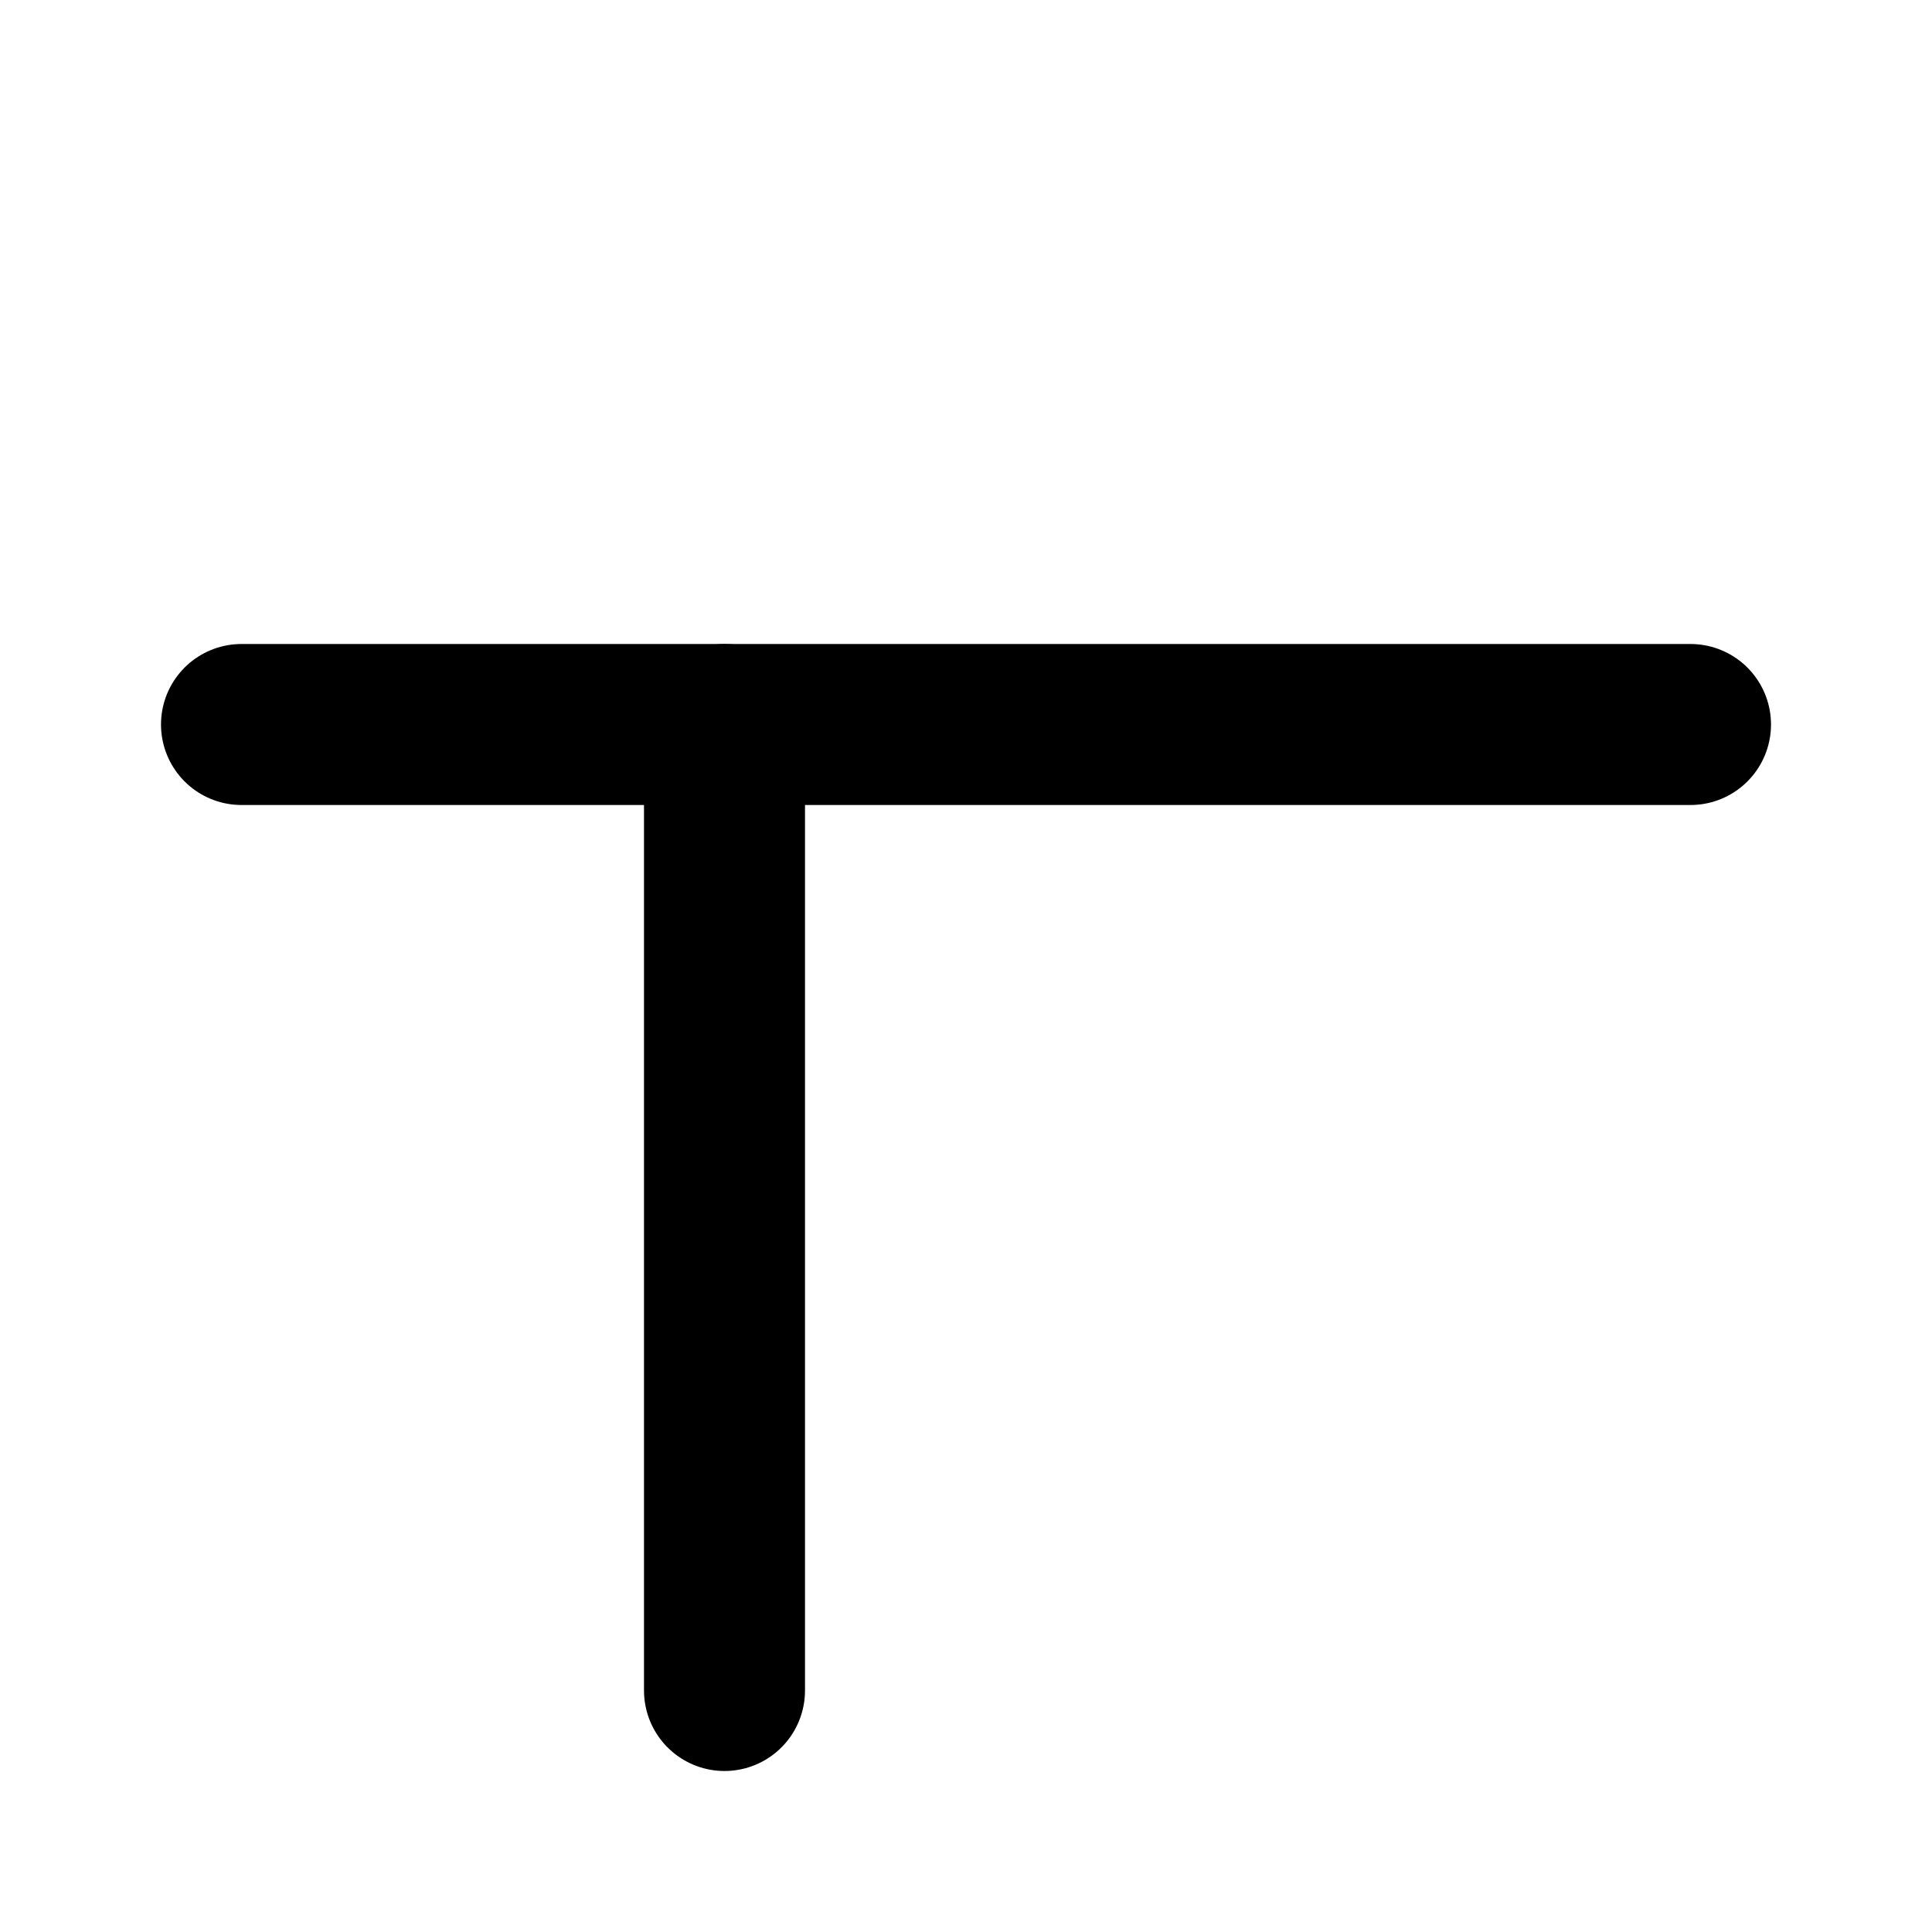
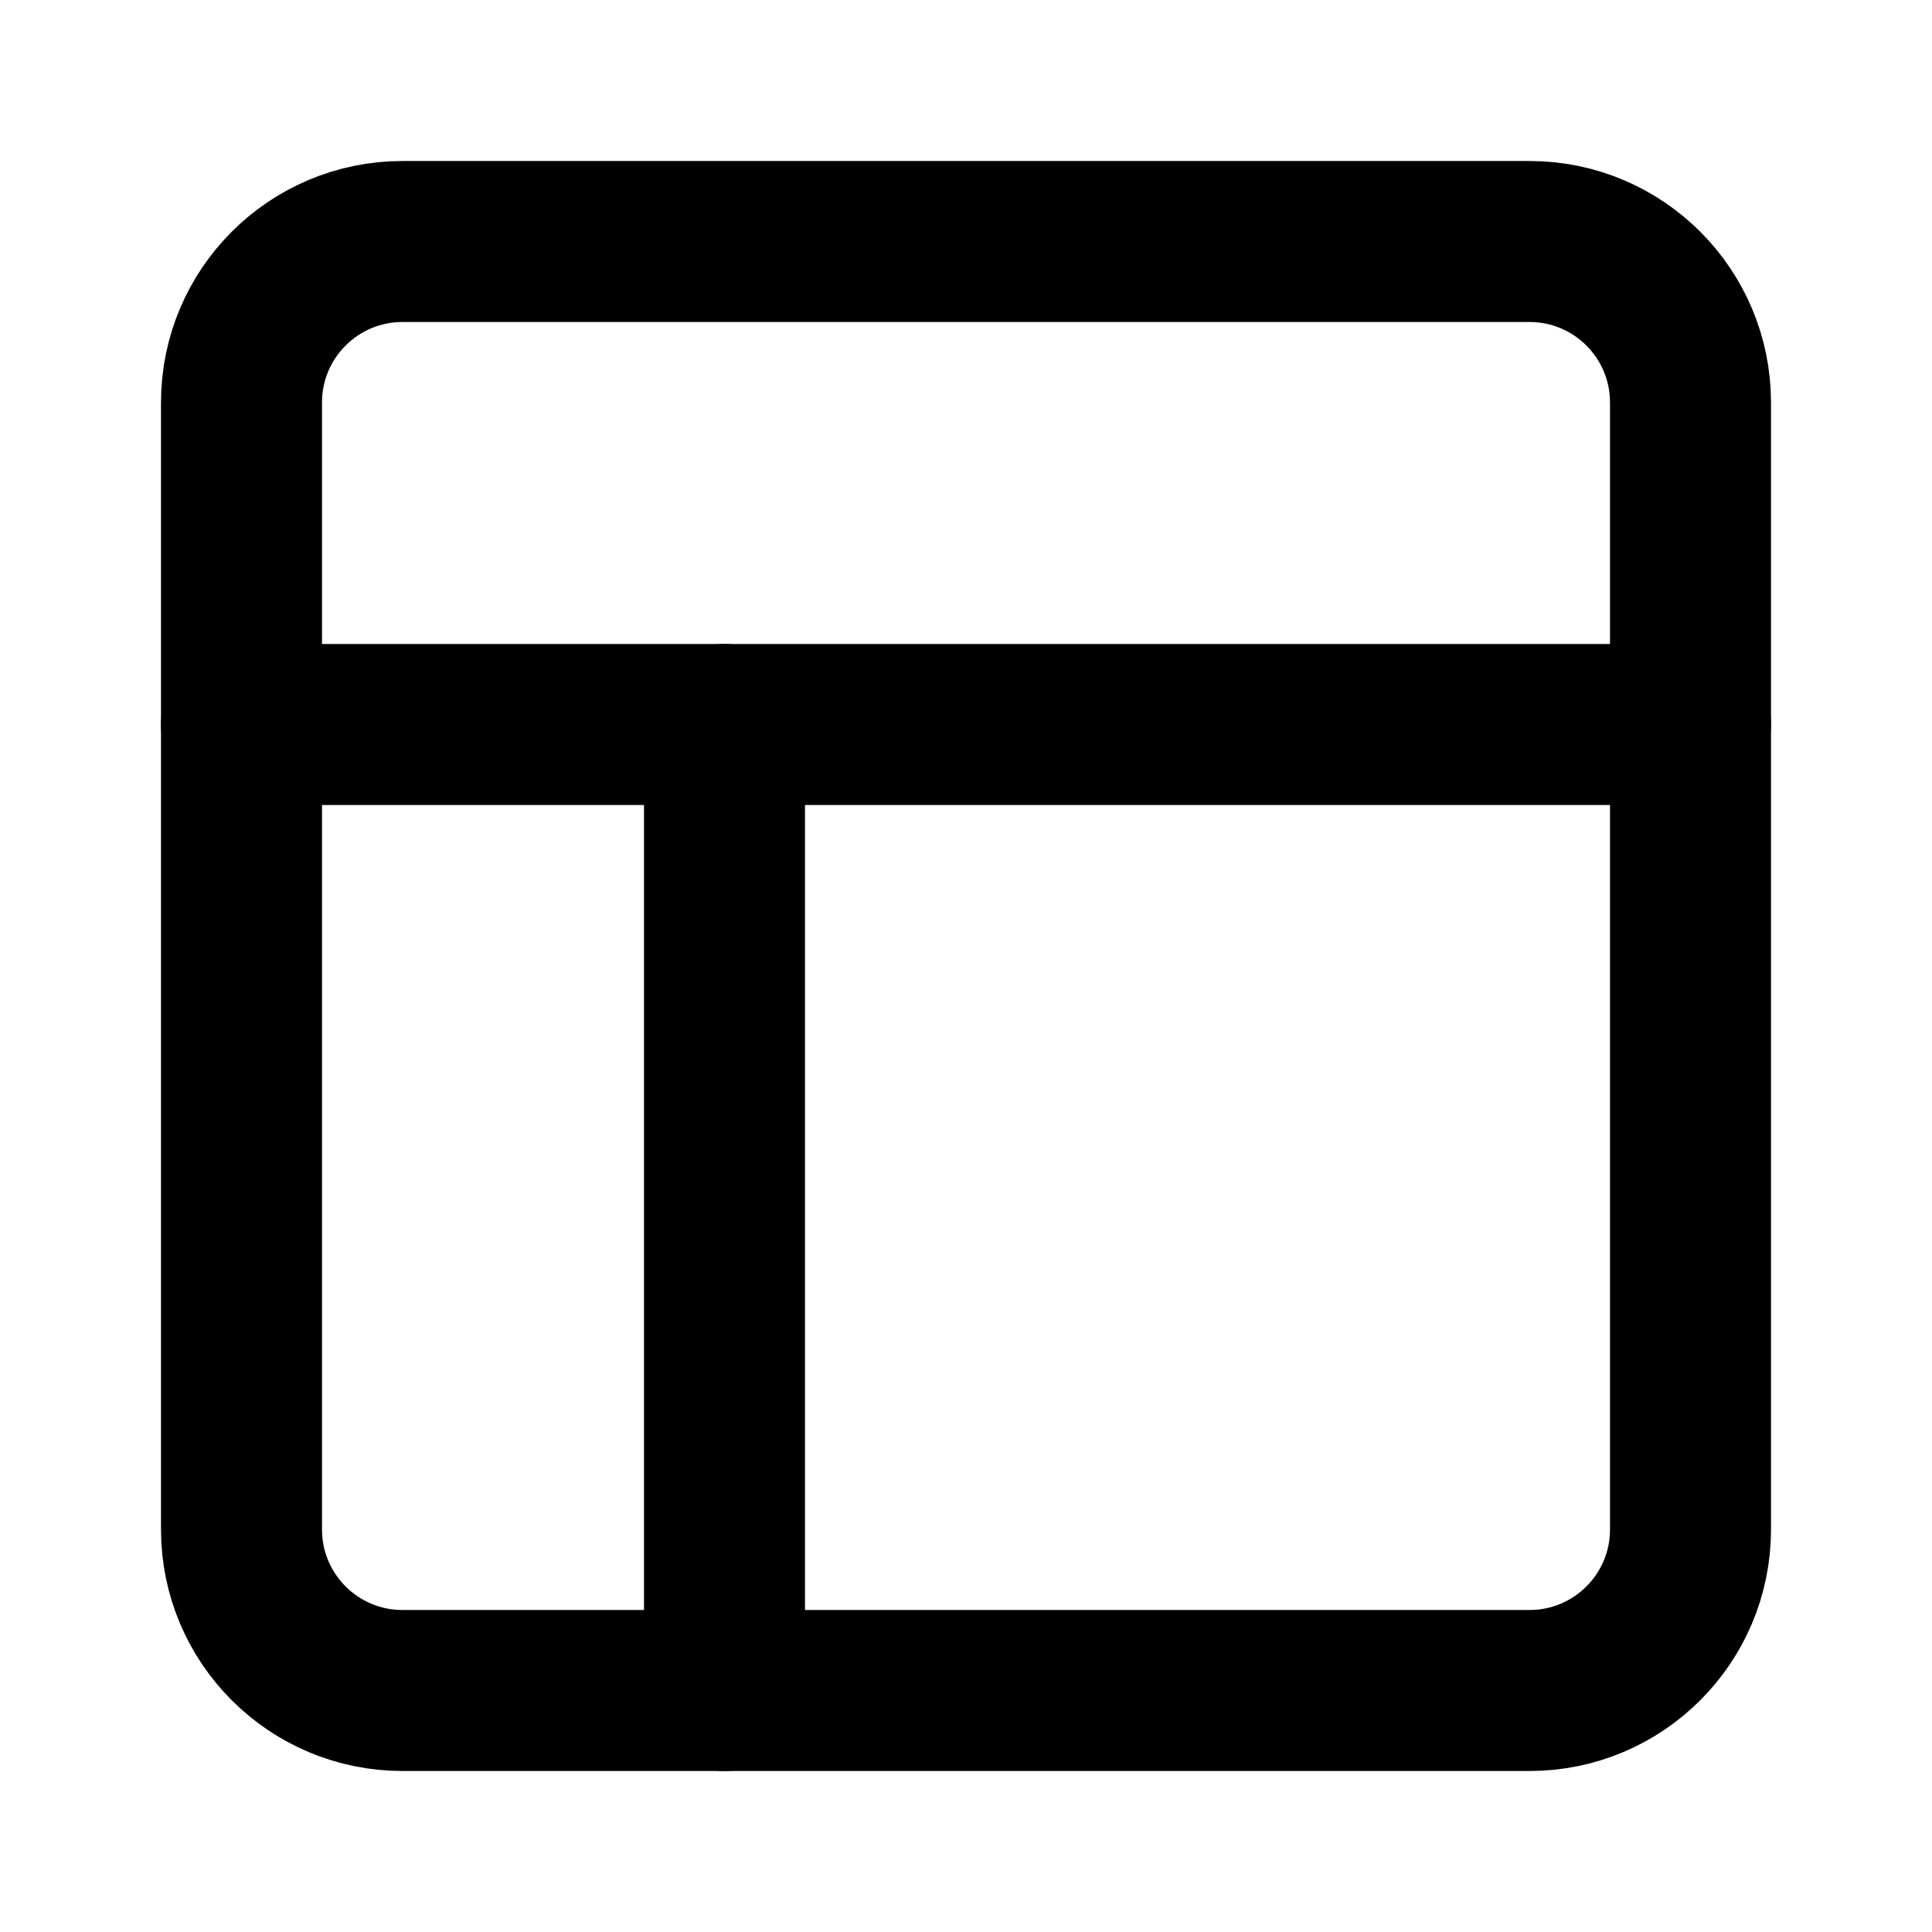
<svg xmlns="http://www.w3.org/2000/svg" viewBox="0 0 24 24" fill="none" stroke="currentColor" stroke-width="2" stroke-linecap="round" stroke-linejoin="round">
-   <rect x="3" y="3" rx="2" />
+   <rect width="18" height="18" x="3" y="3" rx="2" />
  <path d="M3 9h18" />
  <path d="M9 21V9" />
</svg>
